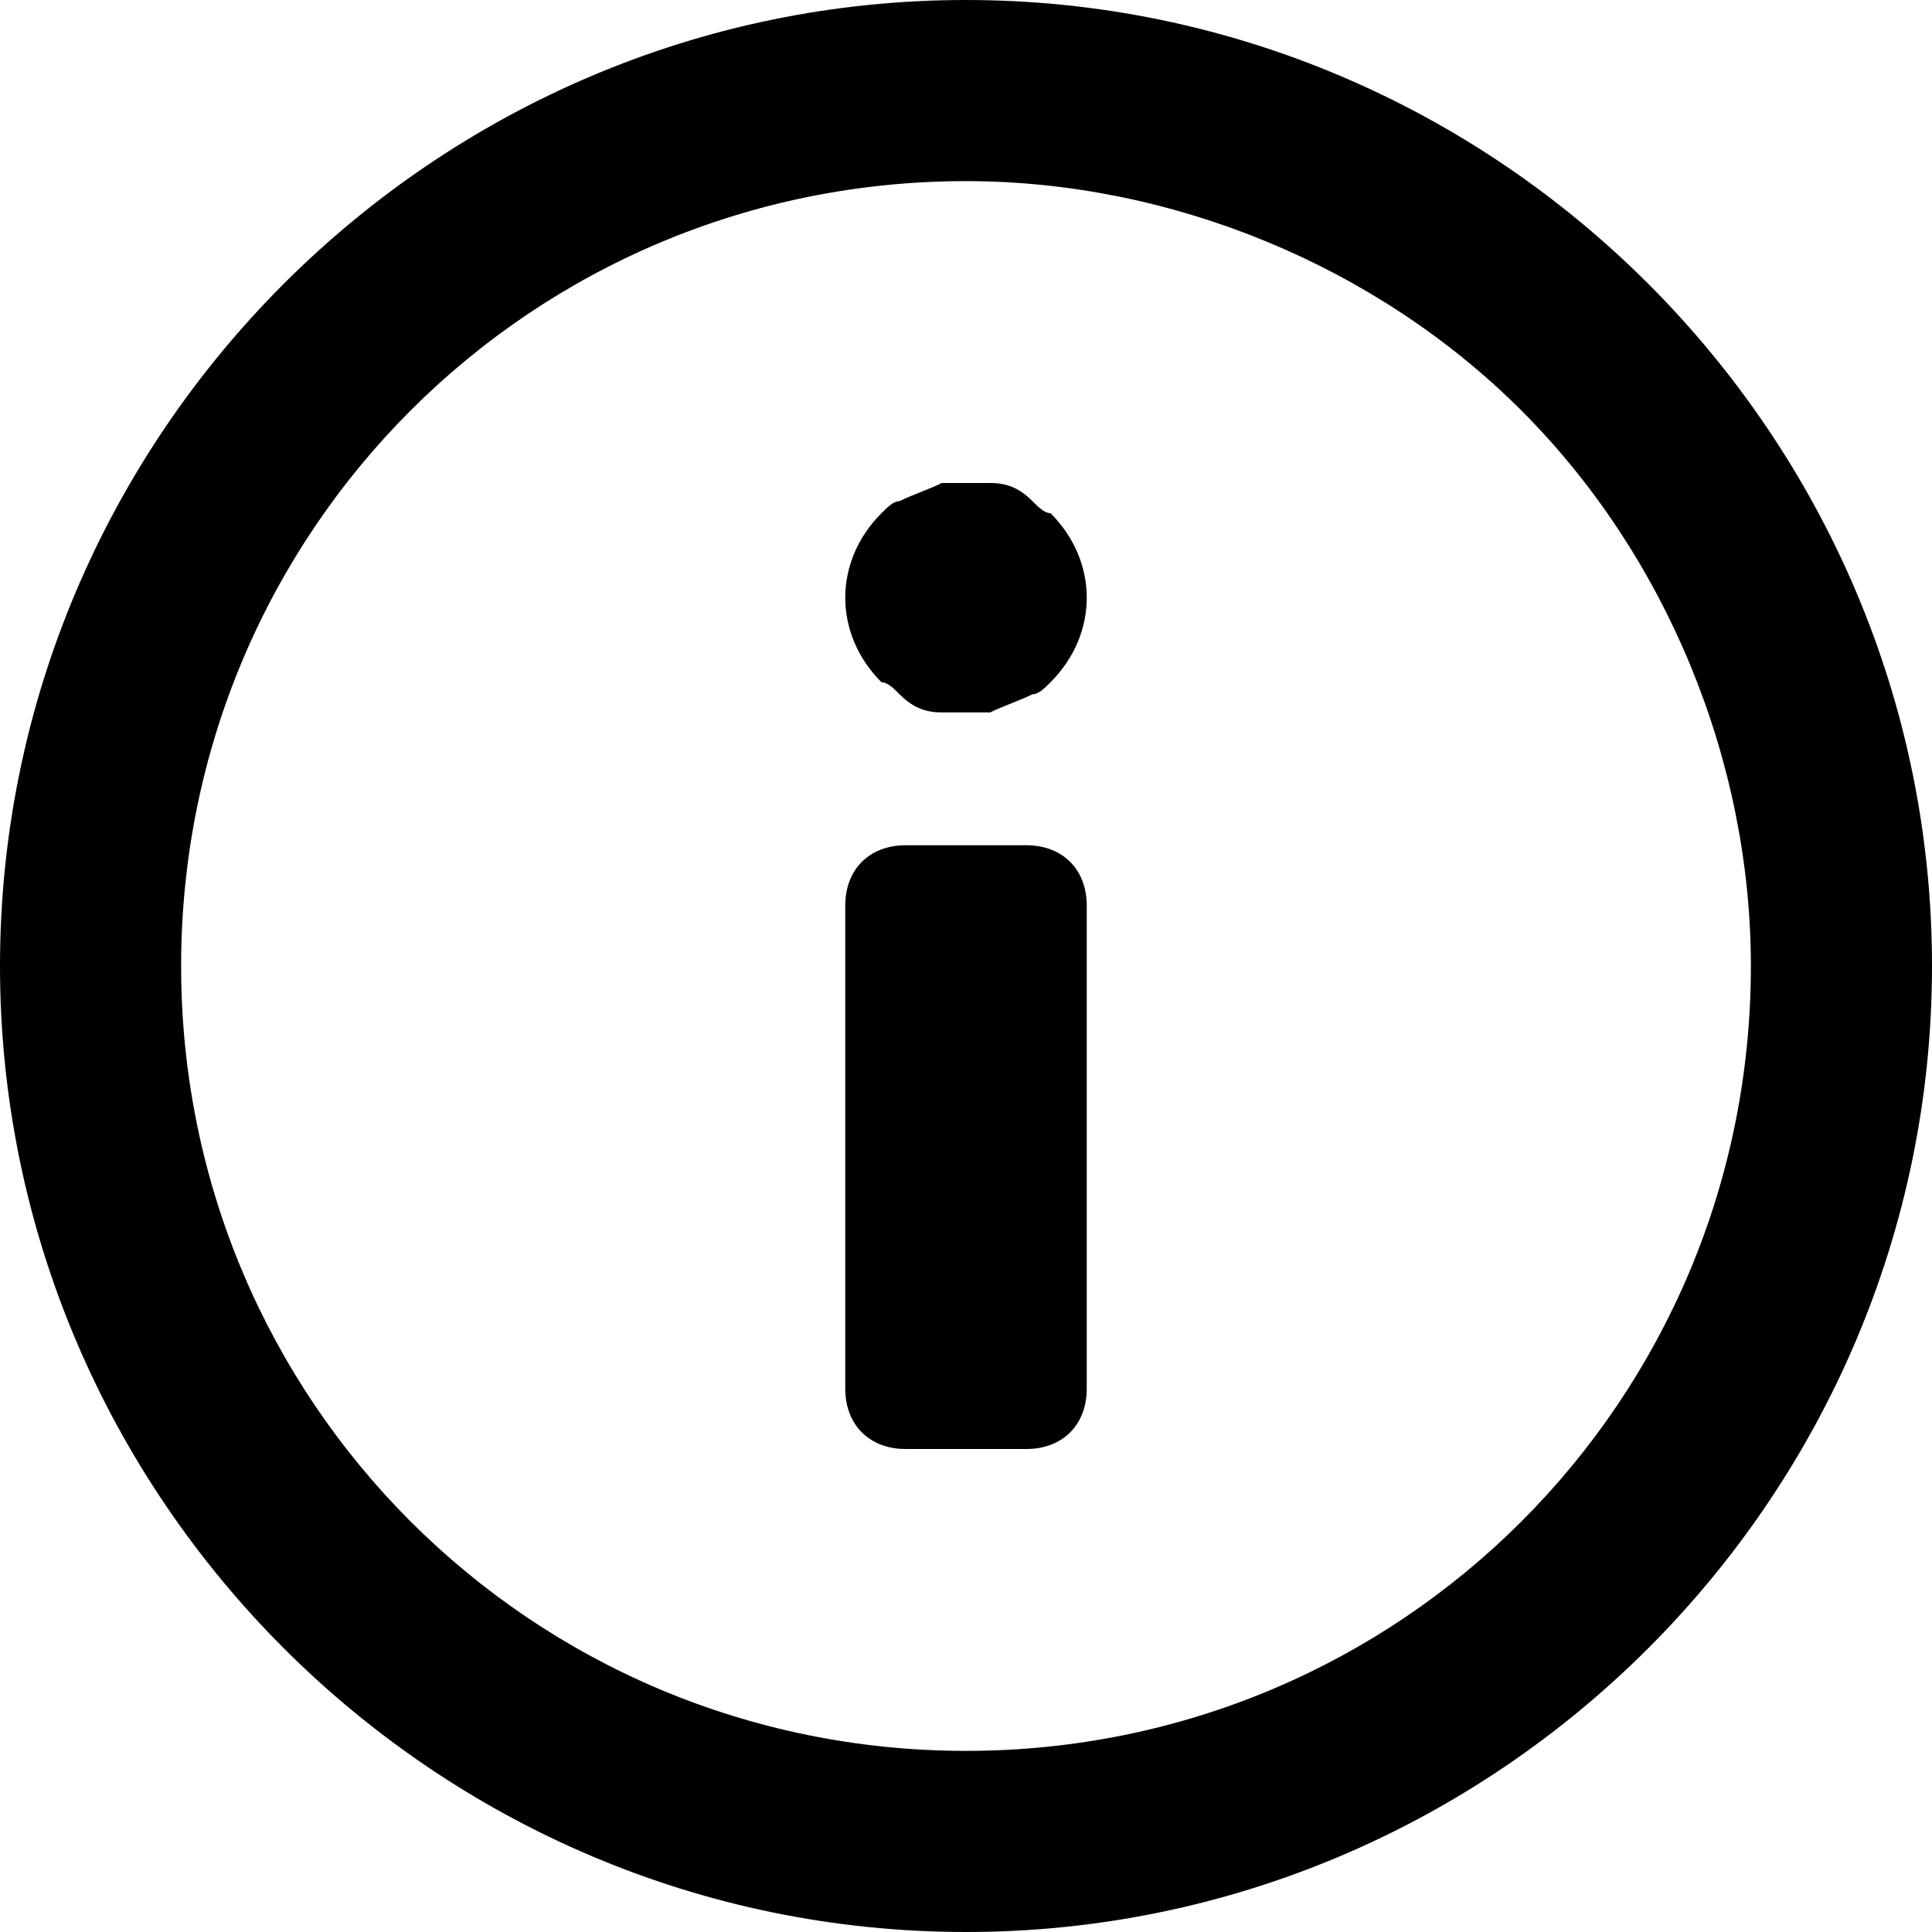
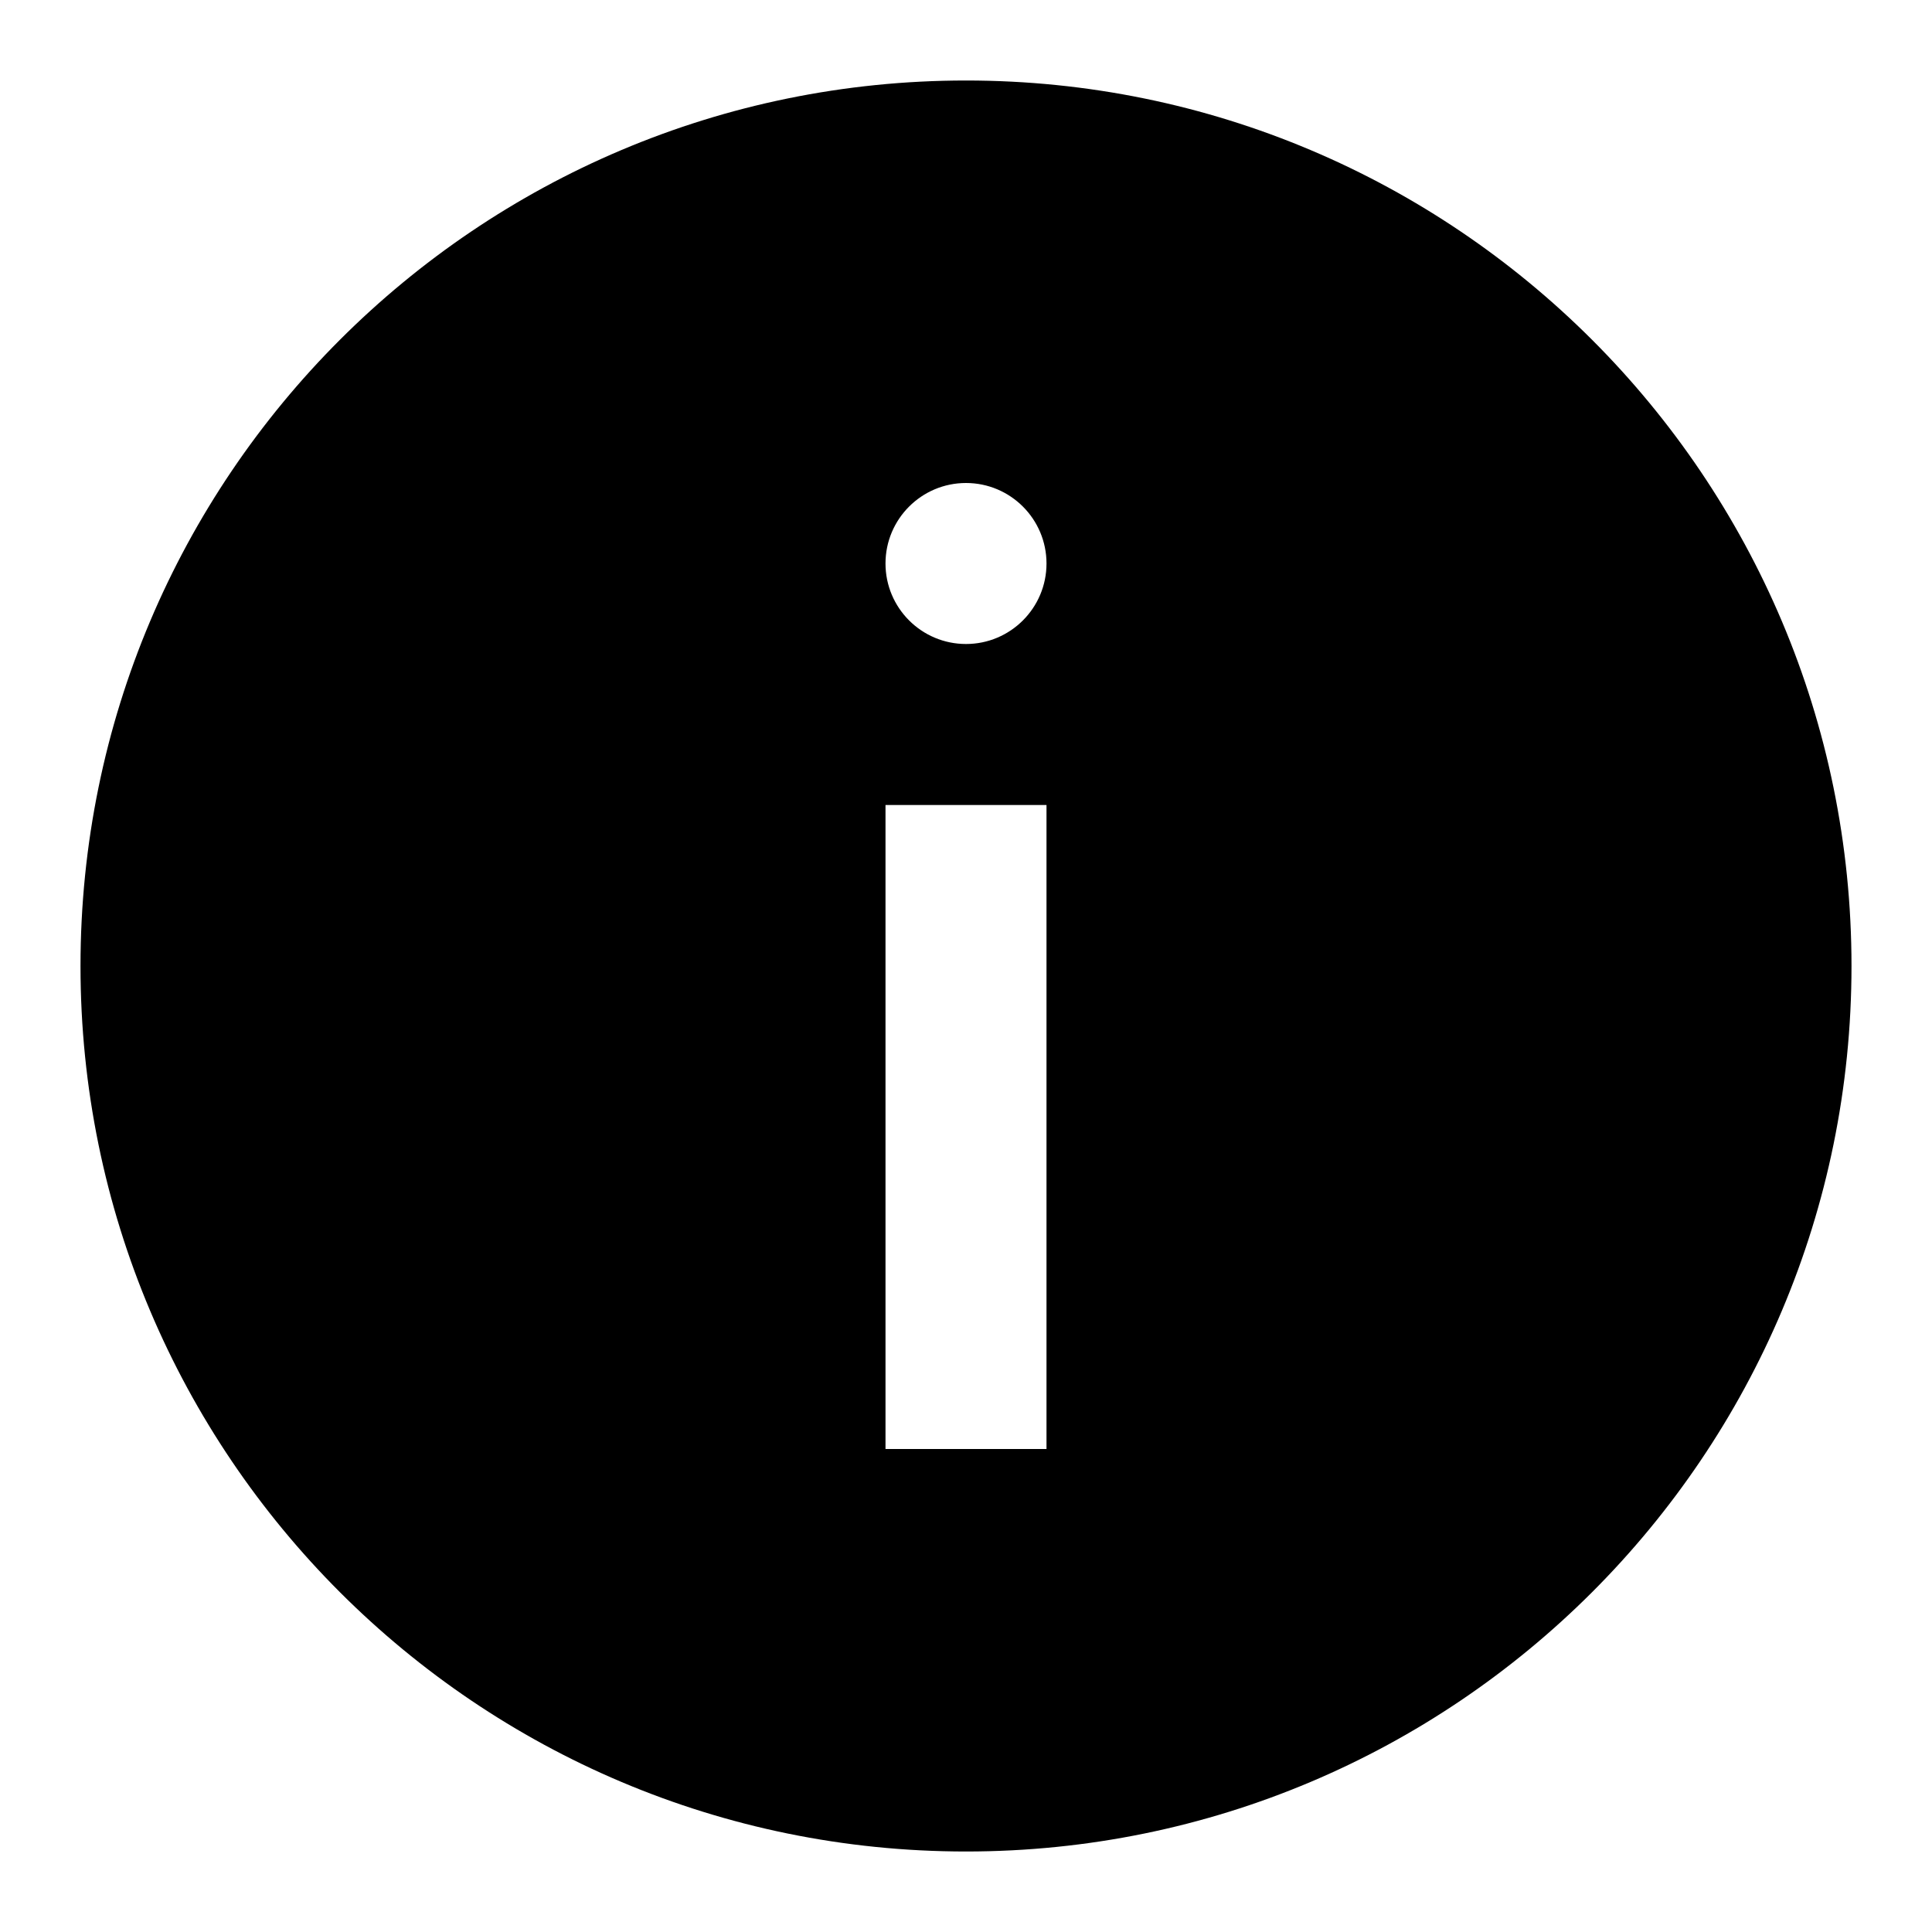
- <svg xmlns="http://www.w3.org/2000/svg" t="1752656832842" class="icon" viewBox="0 0 1024 1024" version="1.1" p-id="4846" width="200" height="200">
-   <path d="M512 0c281.6 0 512 230.4 512 512s-230.4 512-512 512S0 793.6 0 512 230.4 0 512 0z m0 96C281.6 96 96 281.6 96 512s185.6 416 416 416 416-185.6 416-416c0-108.8-44.8-217.6-121.6-294.4S620.8 96 512 96z m32 352c19.2 0 32 12.8 32 32v256c0 19.2-12.8 32-32 32h-64c-19.2 0-32-12.8-32-32v-256c0-19.2 12.8-32 32-32h64z m-19.2-192c9.6 0 16 3.2 22.4 9.6 3.2 3.2 6.4 6.4 9.6 6.4 25.6 25.6 25.6 64 0 89.6-3.2 3.2-6.4 6.4-9.6 6.4-6.4 3.2-16 6.4-22.4 9.6h-25.6c-9.6 0-16-3.2-22.4-9.6-3.2-3.2-6.4-6.4-9.6-6.4-25.6-25.6-25.6-64 0-89.6 3.2-3.2 6.4-6.4 9.6-6.4 6.4-3.2 16-6.4 22.4-9.6h25.6z" p-id="4847" />
+ <svg xmlns="http://www.w3.org/2000/svg" version="1.1" viewBox="0 0 24 24">
+   <g fill-rule="evenodd" stroke="none" stroke-width="1">
+     <path d="M11,22c-6.075,0 -11,-4.925 -11,-11c0,-6.075 4.925,-11 11,-11c6.075,0 11,4.925 11,11c0,6.075 -4.925,11 -11,11Zm-1,-13v8h2v-8h-2Zm1,-2c0.552,0 1,-0.448 1,-1c0,-0.552 -0.448,-1 -1,-1c-0.552,0 -1,0.448 -1,1c0,0.552 0.448,1 1,1Z" transform="translate(1, 1)" />
+   </g>
</svg>
